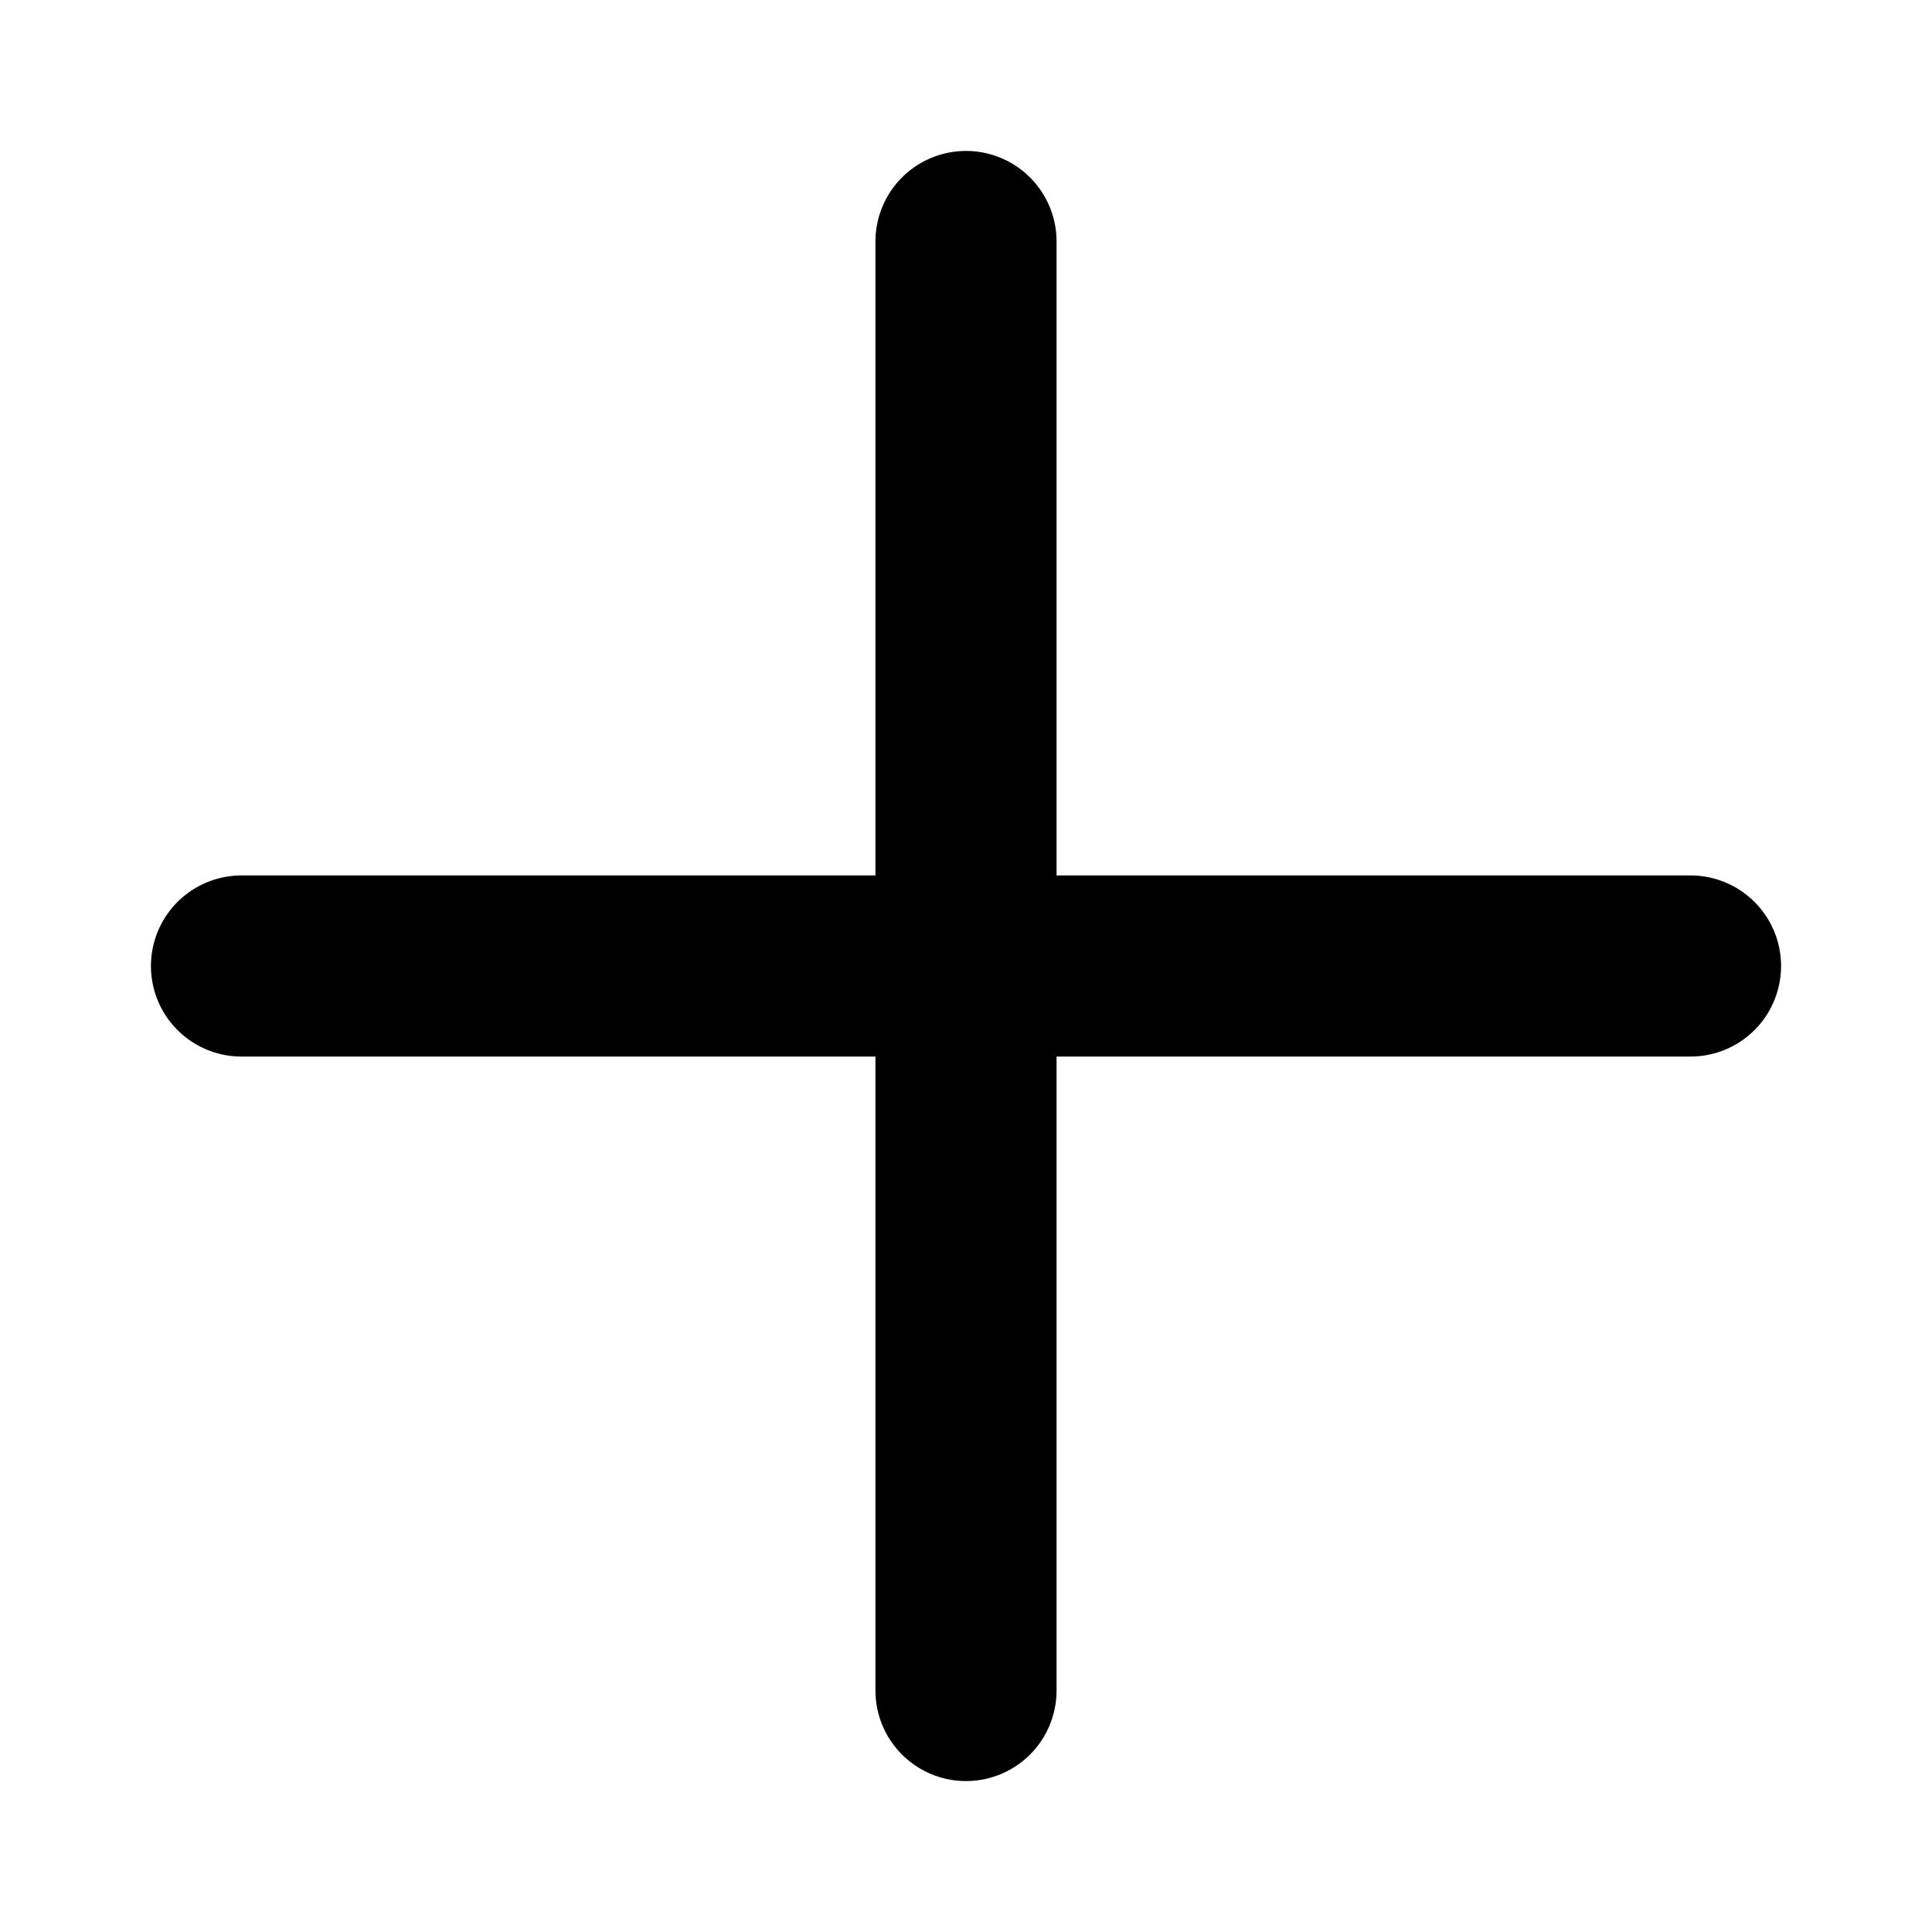
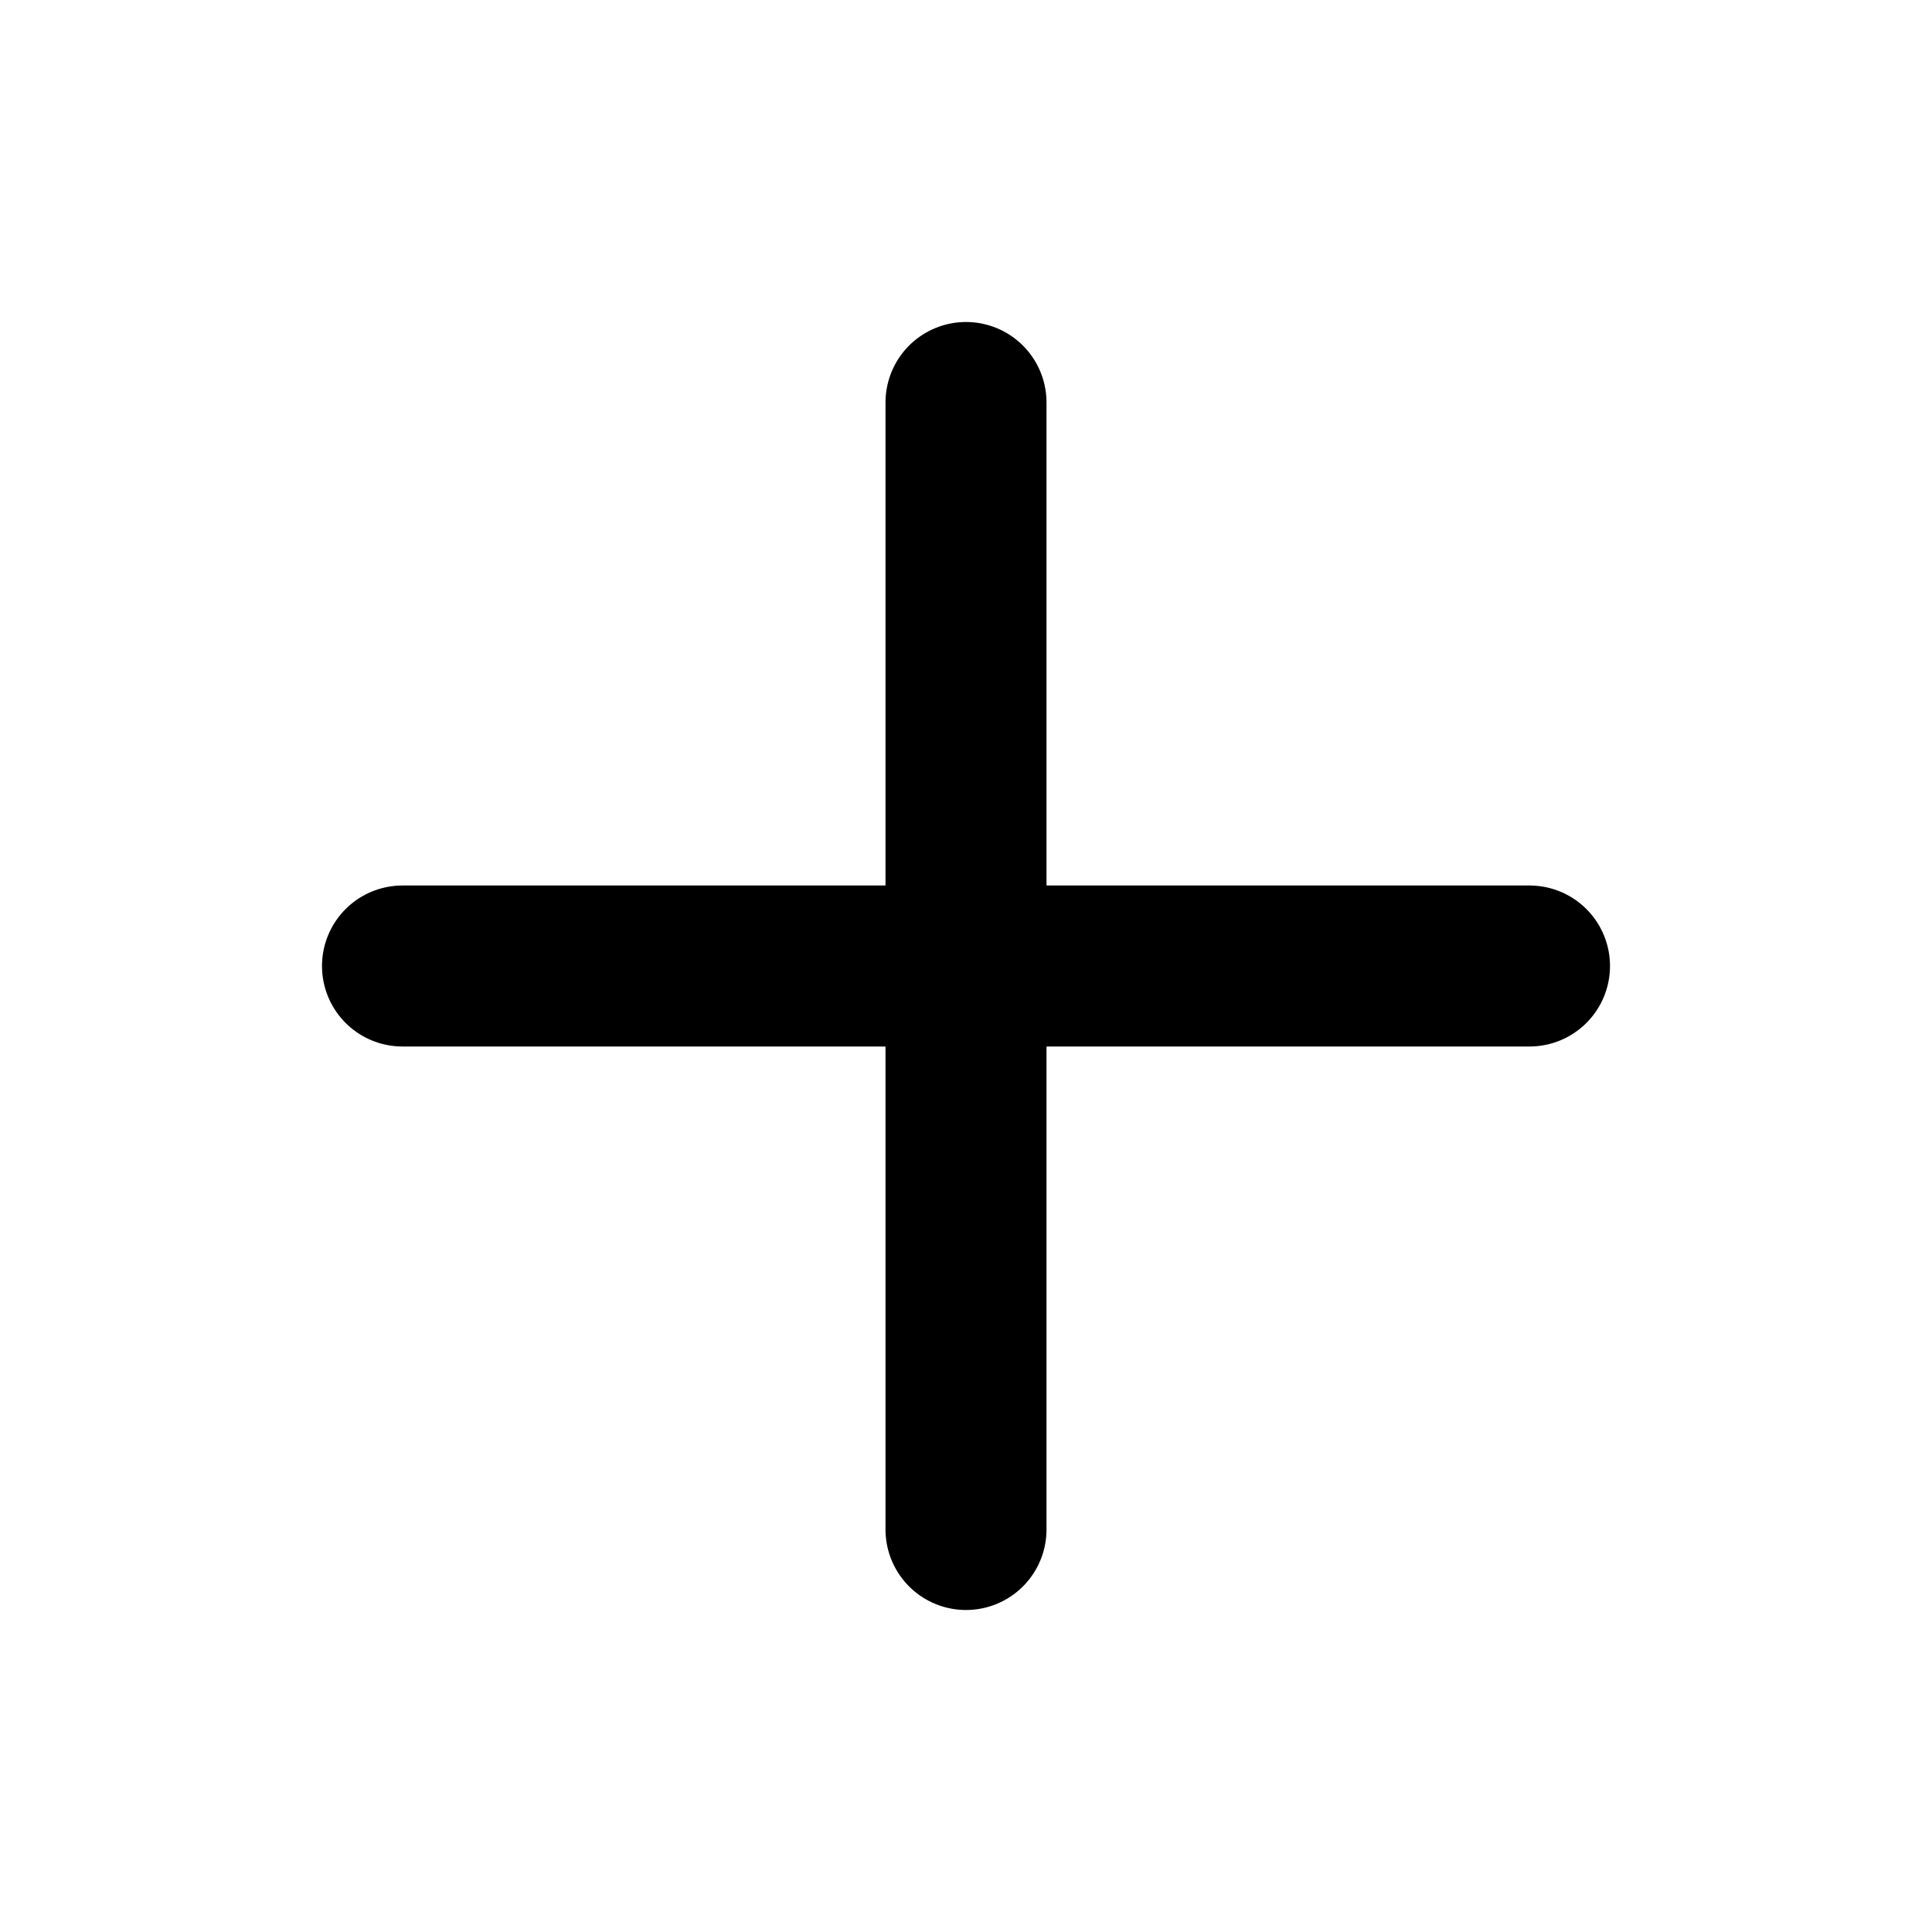
- <svg xmlns="http://www.w3.org/2000/svg" width="16" height="16" viewBox="0 0 16 16" fill="none">
-   <line x1="8" y1="2" x2="8" y2="14" stroke="currentColor" stroke-width="1.5" stroke-linecap="round" />
-   <line x1="2" y1="8" x2="14" y2="8" stroke="currentColor" stroke-width="1.5" stroke-linecap="round" />
+ <svg xmlns="http://www.w3.org/2000/svg" width="24" height="24" viewBox="0 0 24 24" fill="none" stroke="currentColor" stroke-width="2" stroke-linecap="round" stroke-linejoin="round">
+   <path d="M5 12h14" />
+   <path d="M12 5v14" />
</svg>
